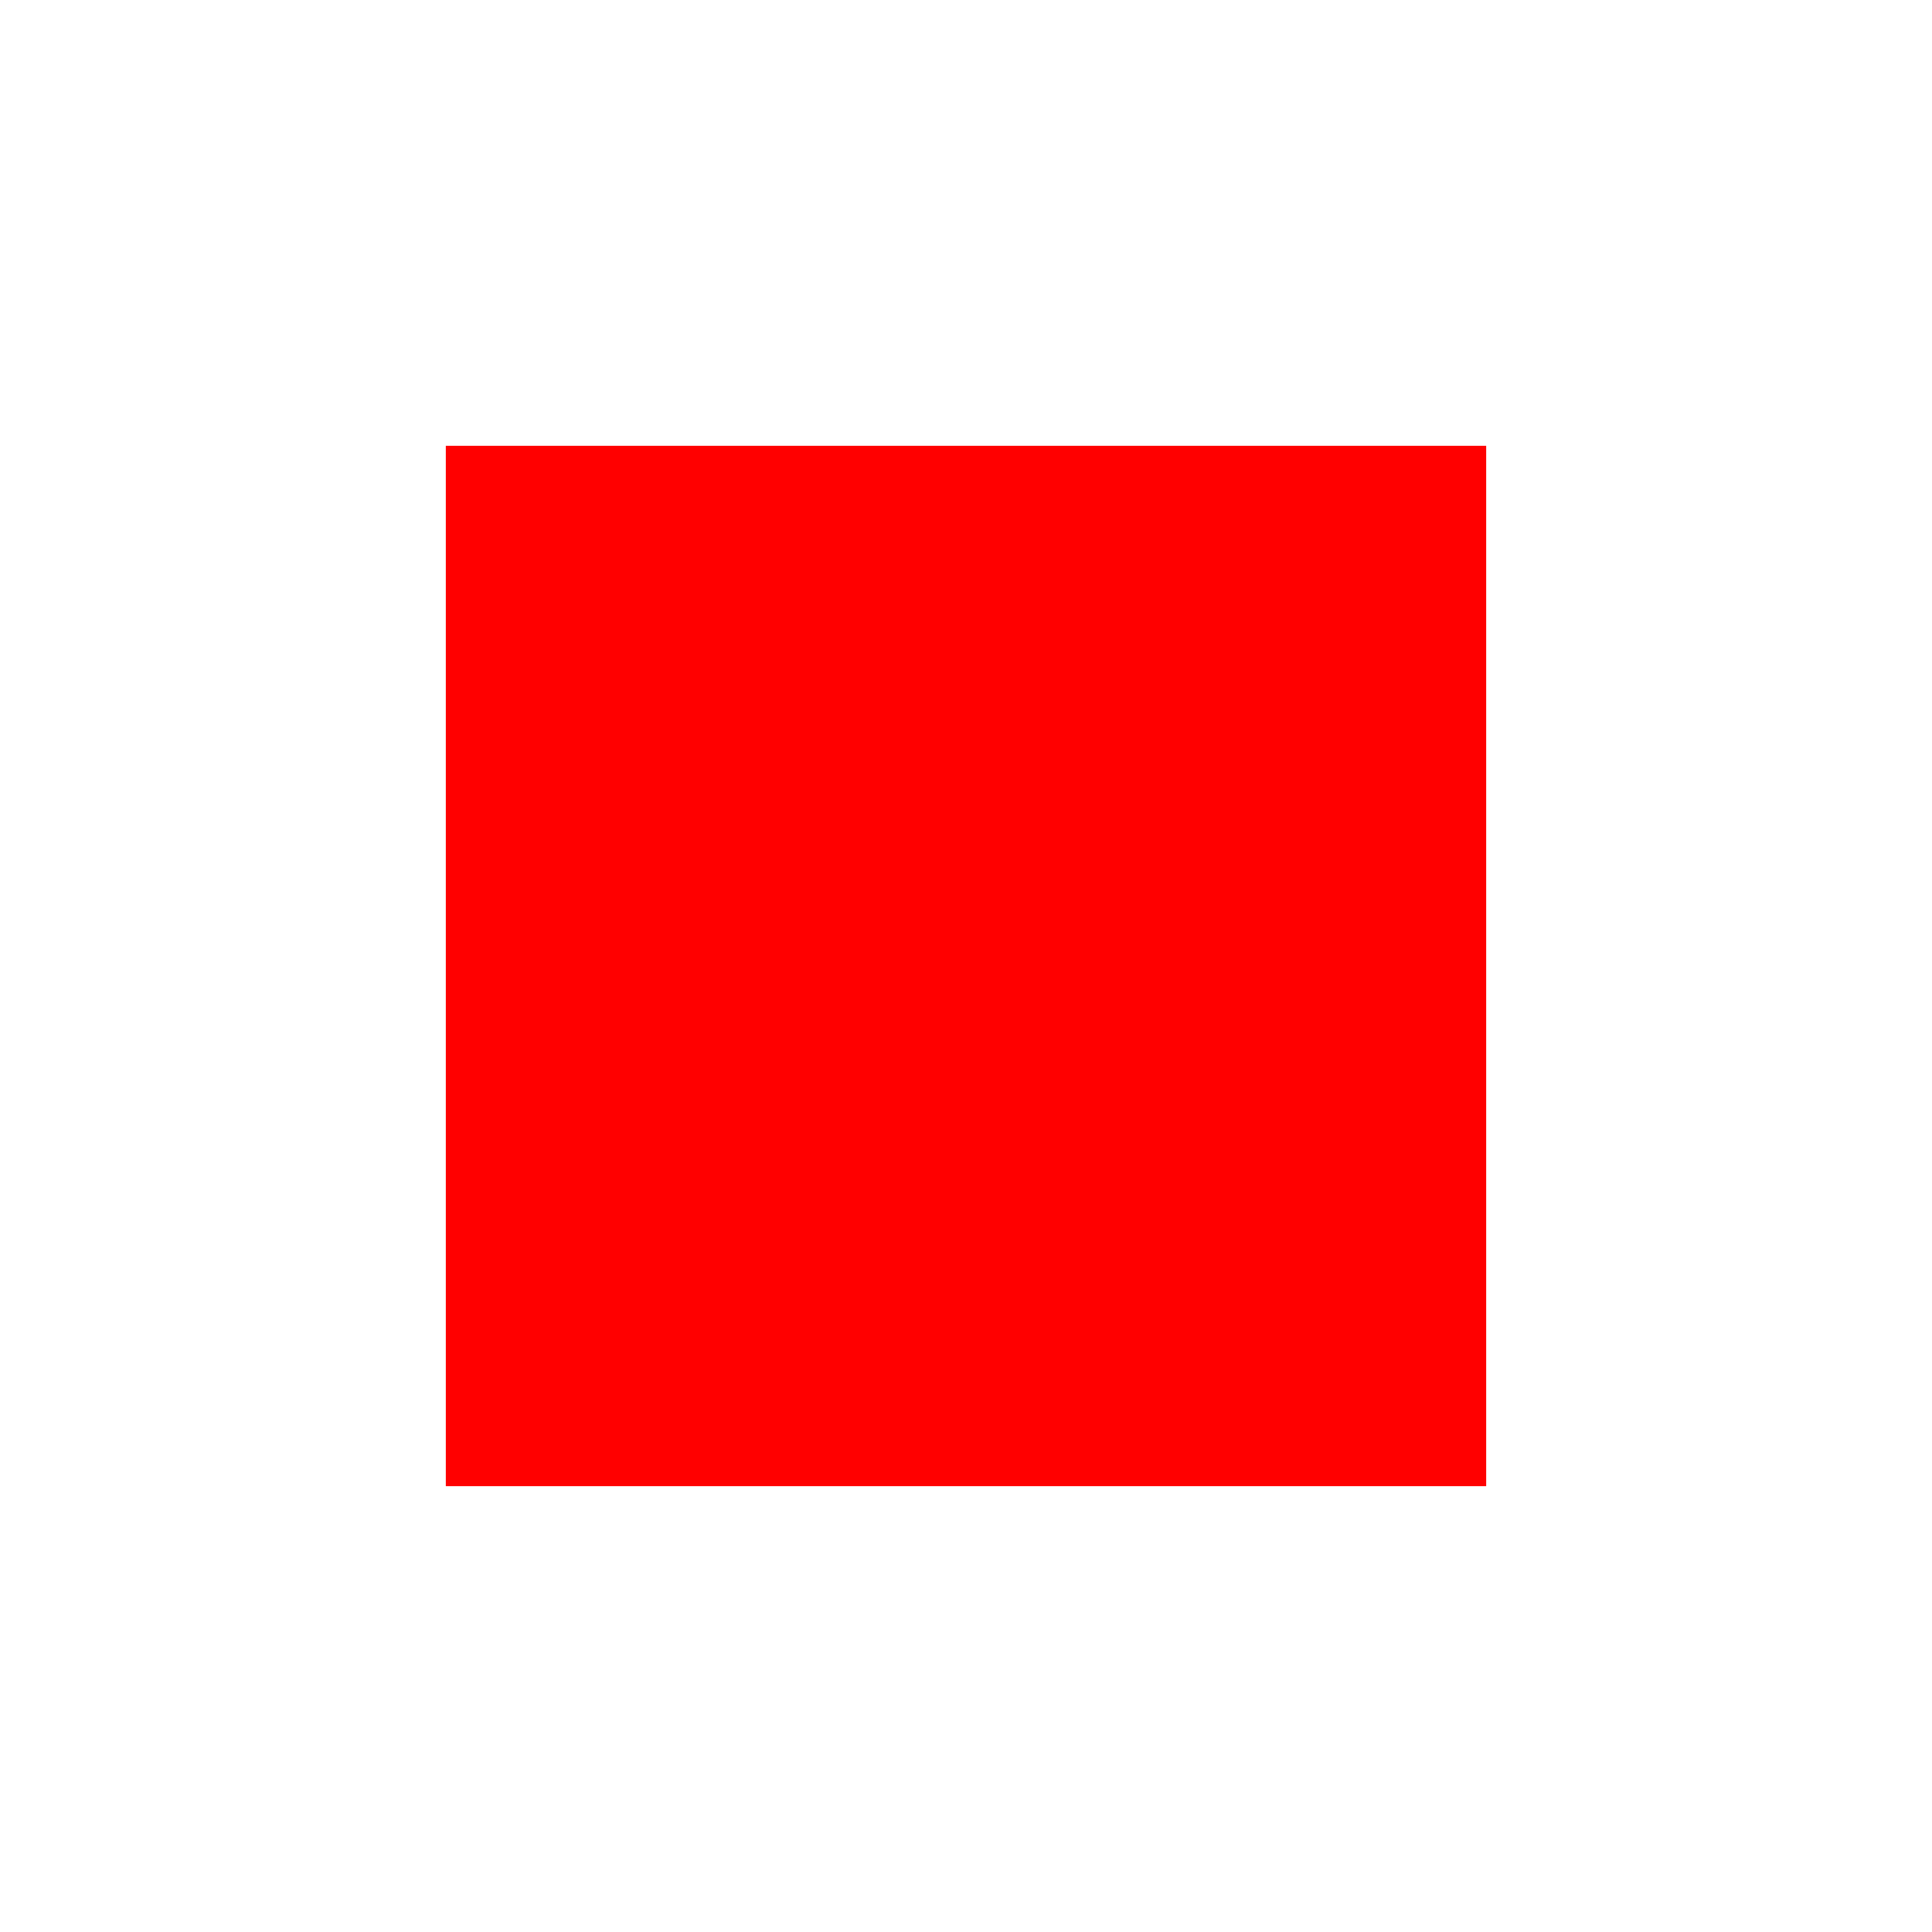
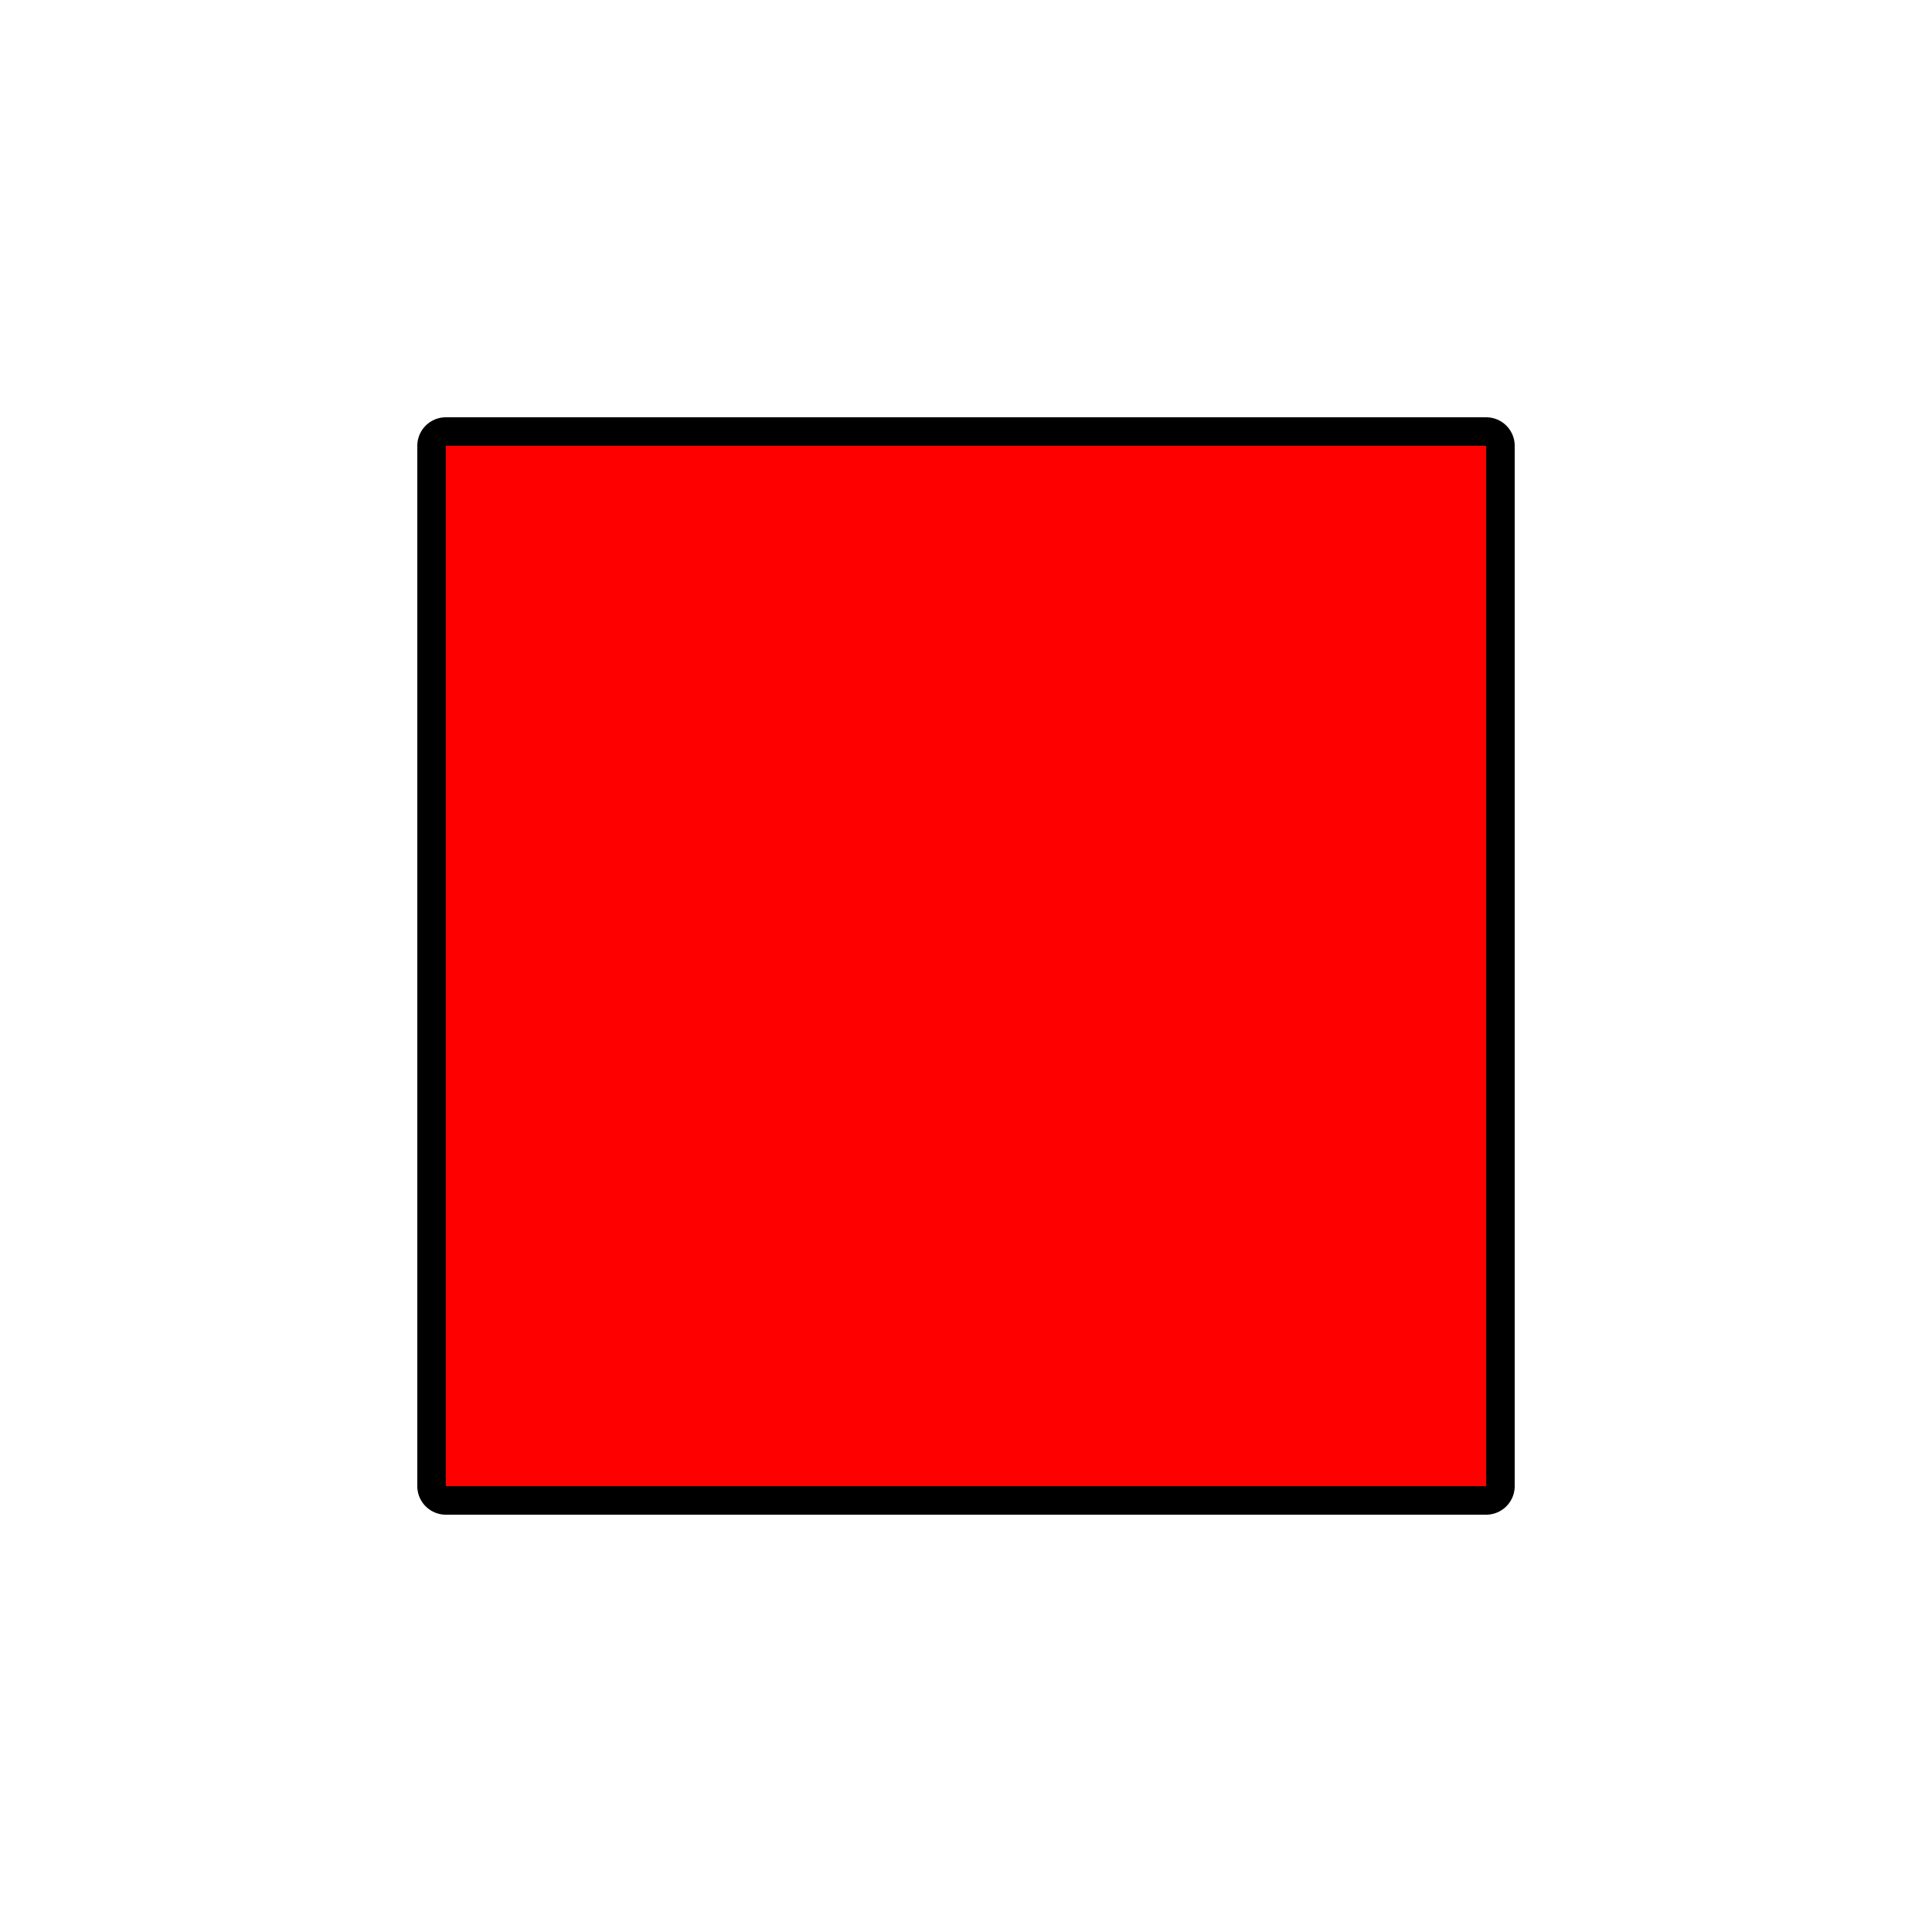
- <svg xmlns="http://www.w3.org/2000/svg" width="128" height="128" viewBox="0 0 33.867 33.867" version="1.1" id="svg8">
+ <svg xmlns="http://www.w3.org/2000/svg" id="svg8" version="1.1" viewBox="0 0 33.867 33.867" height="128" width="128">
  <defs id="defs2" />
-   <g id="layer1" transform="translate(0,-263.1333)">
-     <rect style="fill:#ff0000;fill-opacity:1;fill-rule:nonzero;stroke:none;stroke-width:2;stroke-linecap:round;stroke-linejoin:round;stroke-miterlimit:4;stroke-dasharray:none;stroke-dashoffset:0;stroke-opacity:1;paint-order:markers stroke fill" id="rect4524" width="18.237" height="18.237" x="7.815" y="270.948" />
+   <g transform="translate(0,-263.1333)" id="layer1">
+     <rect y="270.948" x="7.815" height="18.237" width="18.237" id="rect4524" style="fill:#ff0000;fill-opacity:1;fill-rule:nonzero;stroke:#000000;stroke-width:1;stroke-linecap:round;stroke-linejoin:round;stroke-miterlimit:4;stroke-dasharray:none;stroke-dashoffset:0;stroke-opacity:1;paint-order:markers stroke fill" />
  </g>
</svg>
